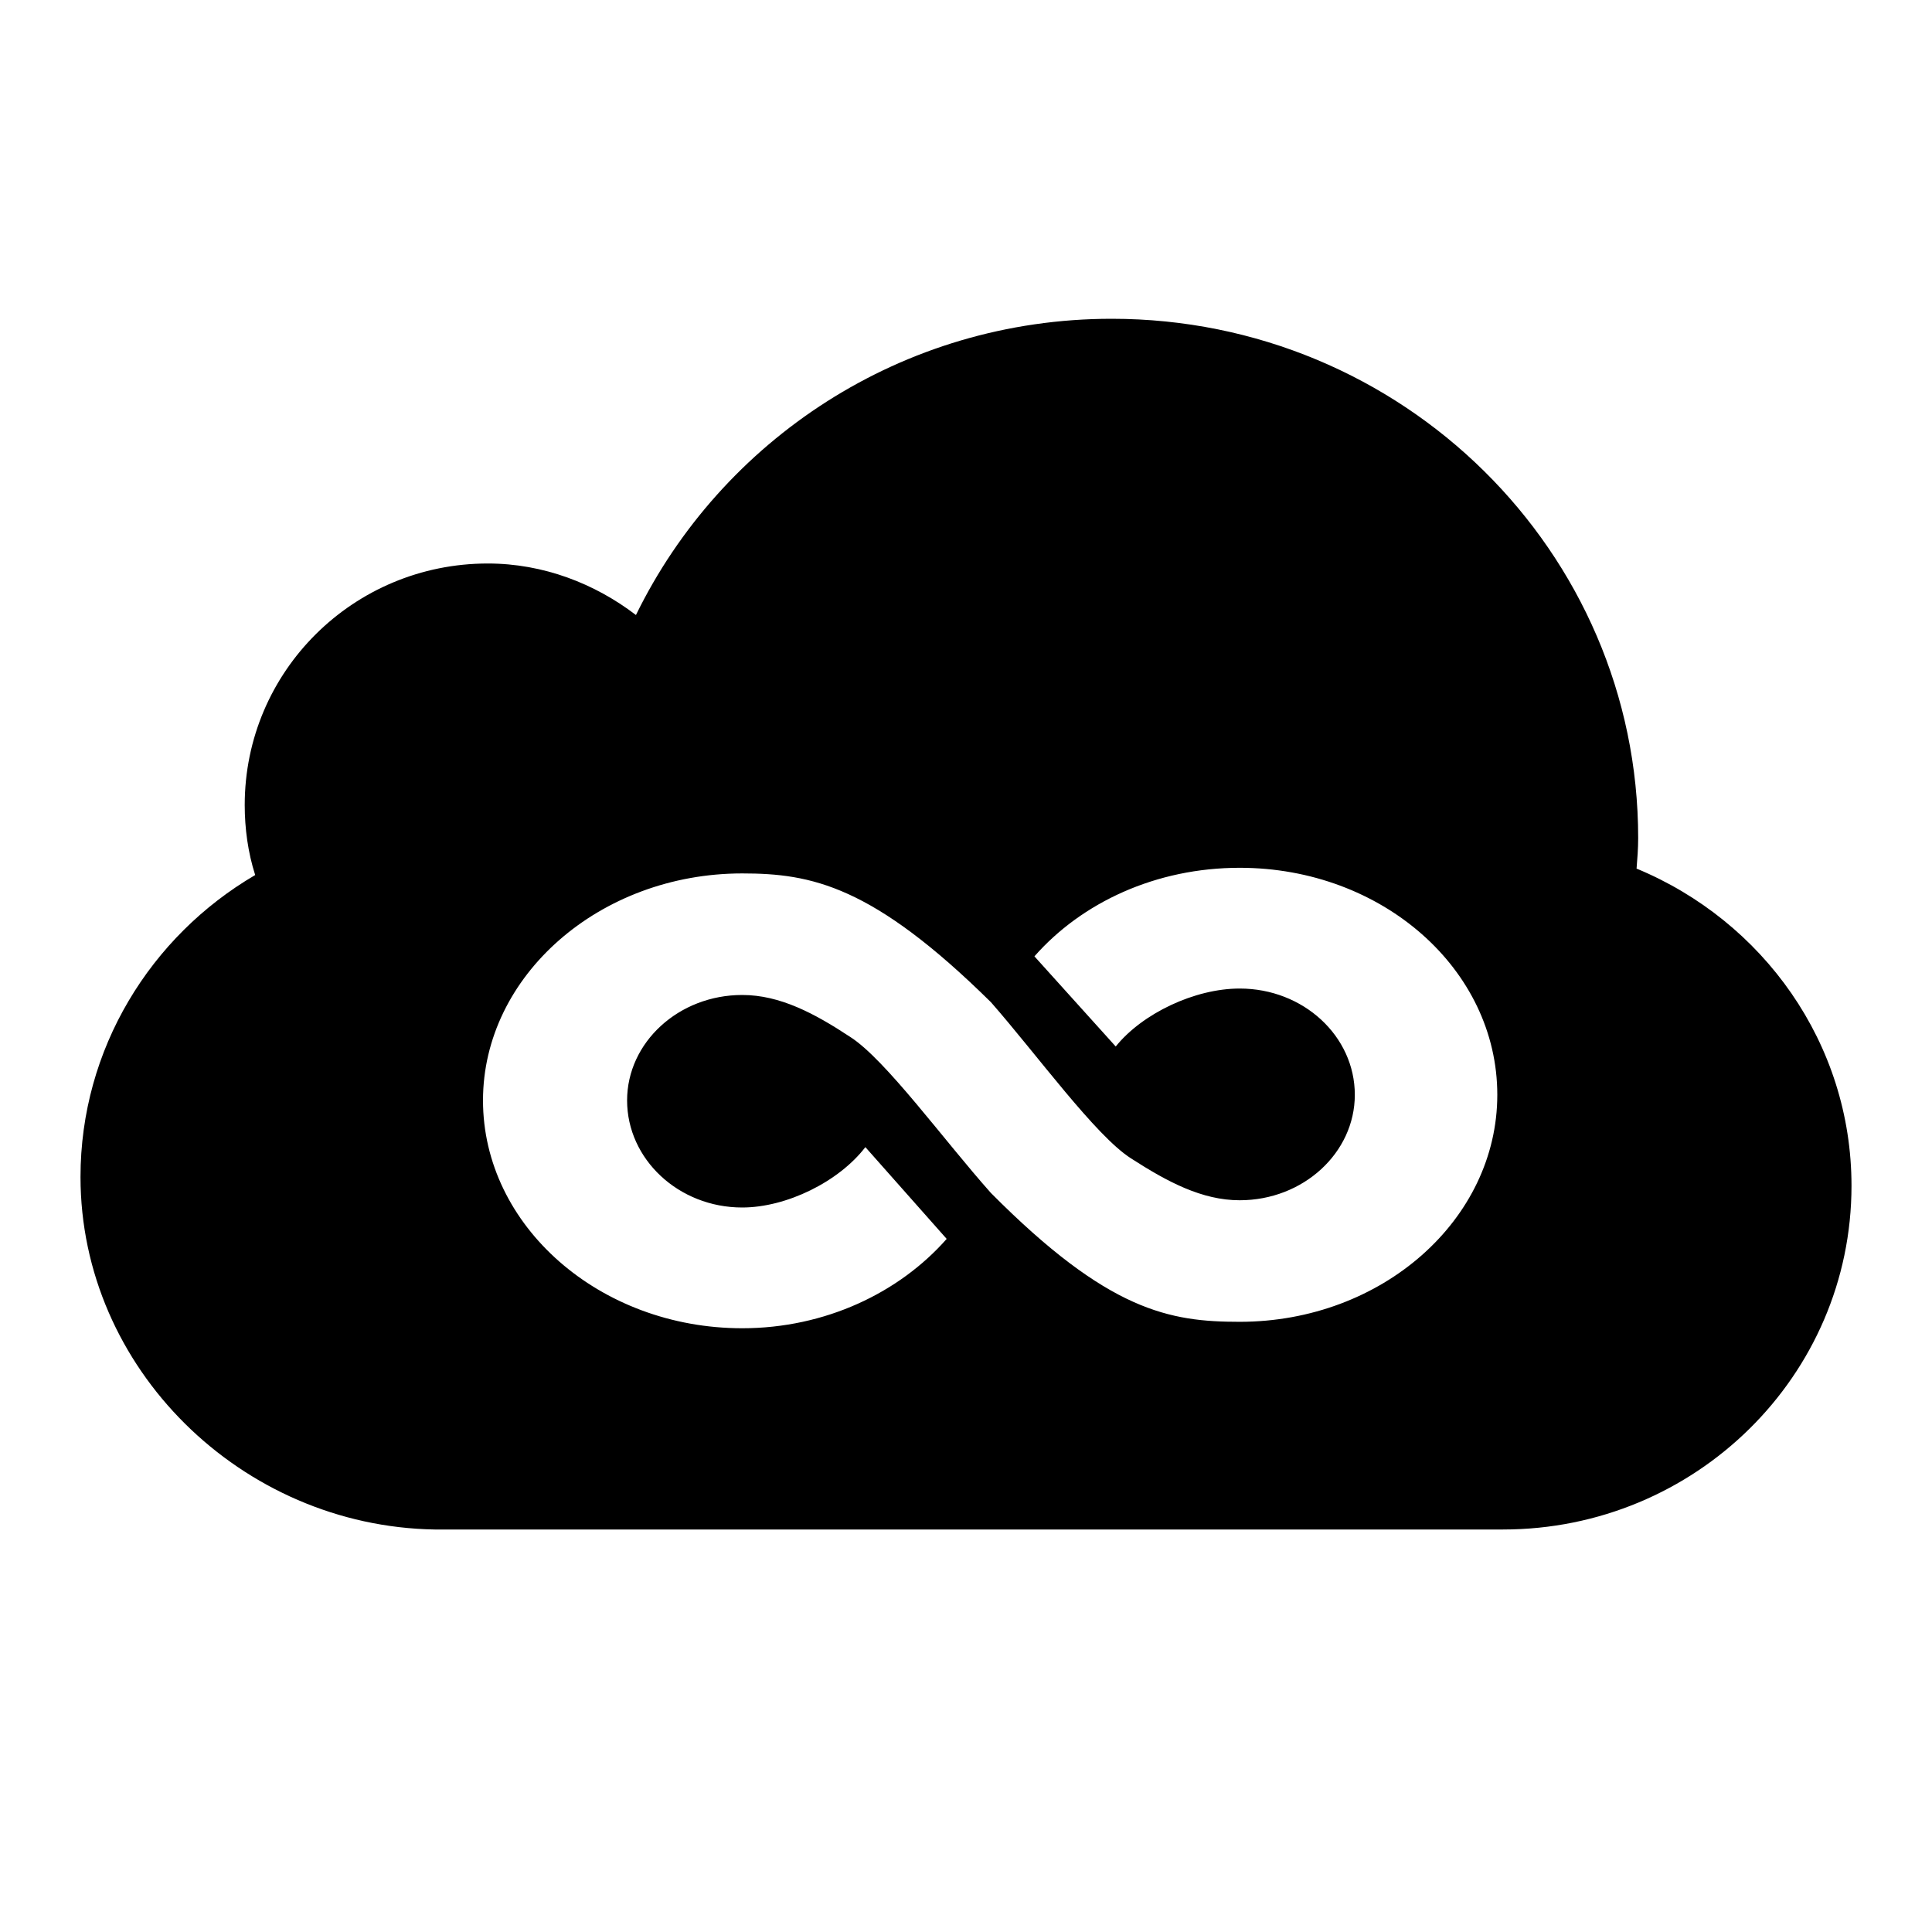
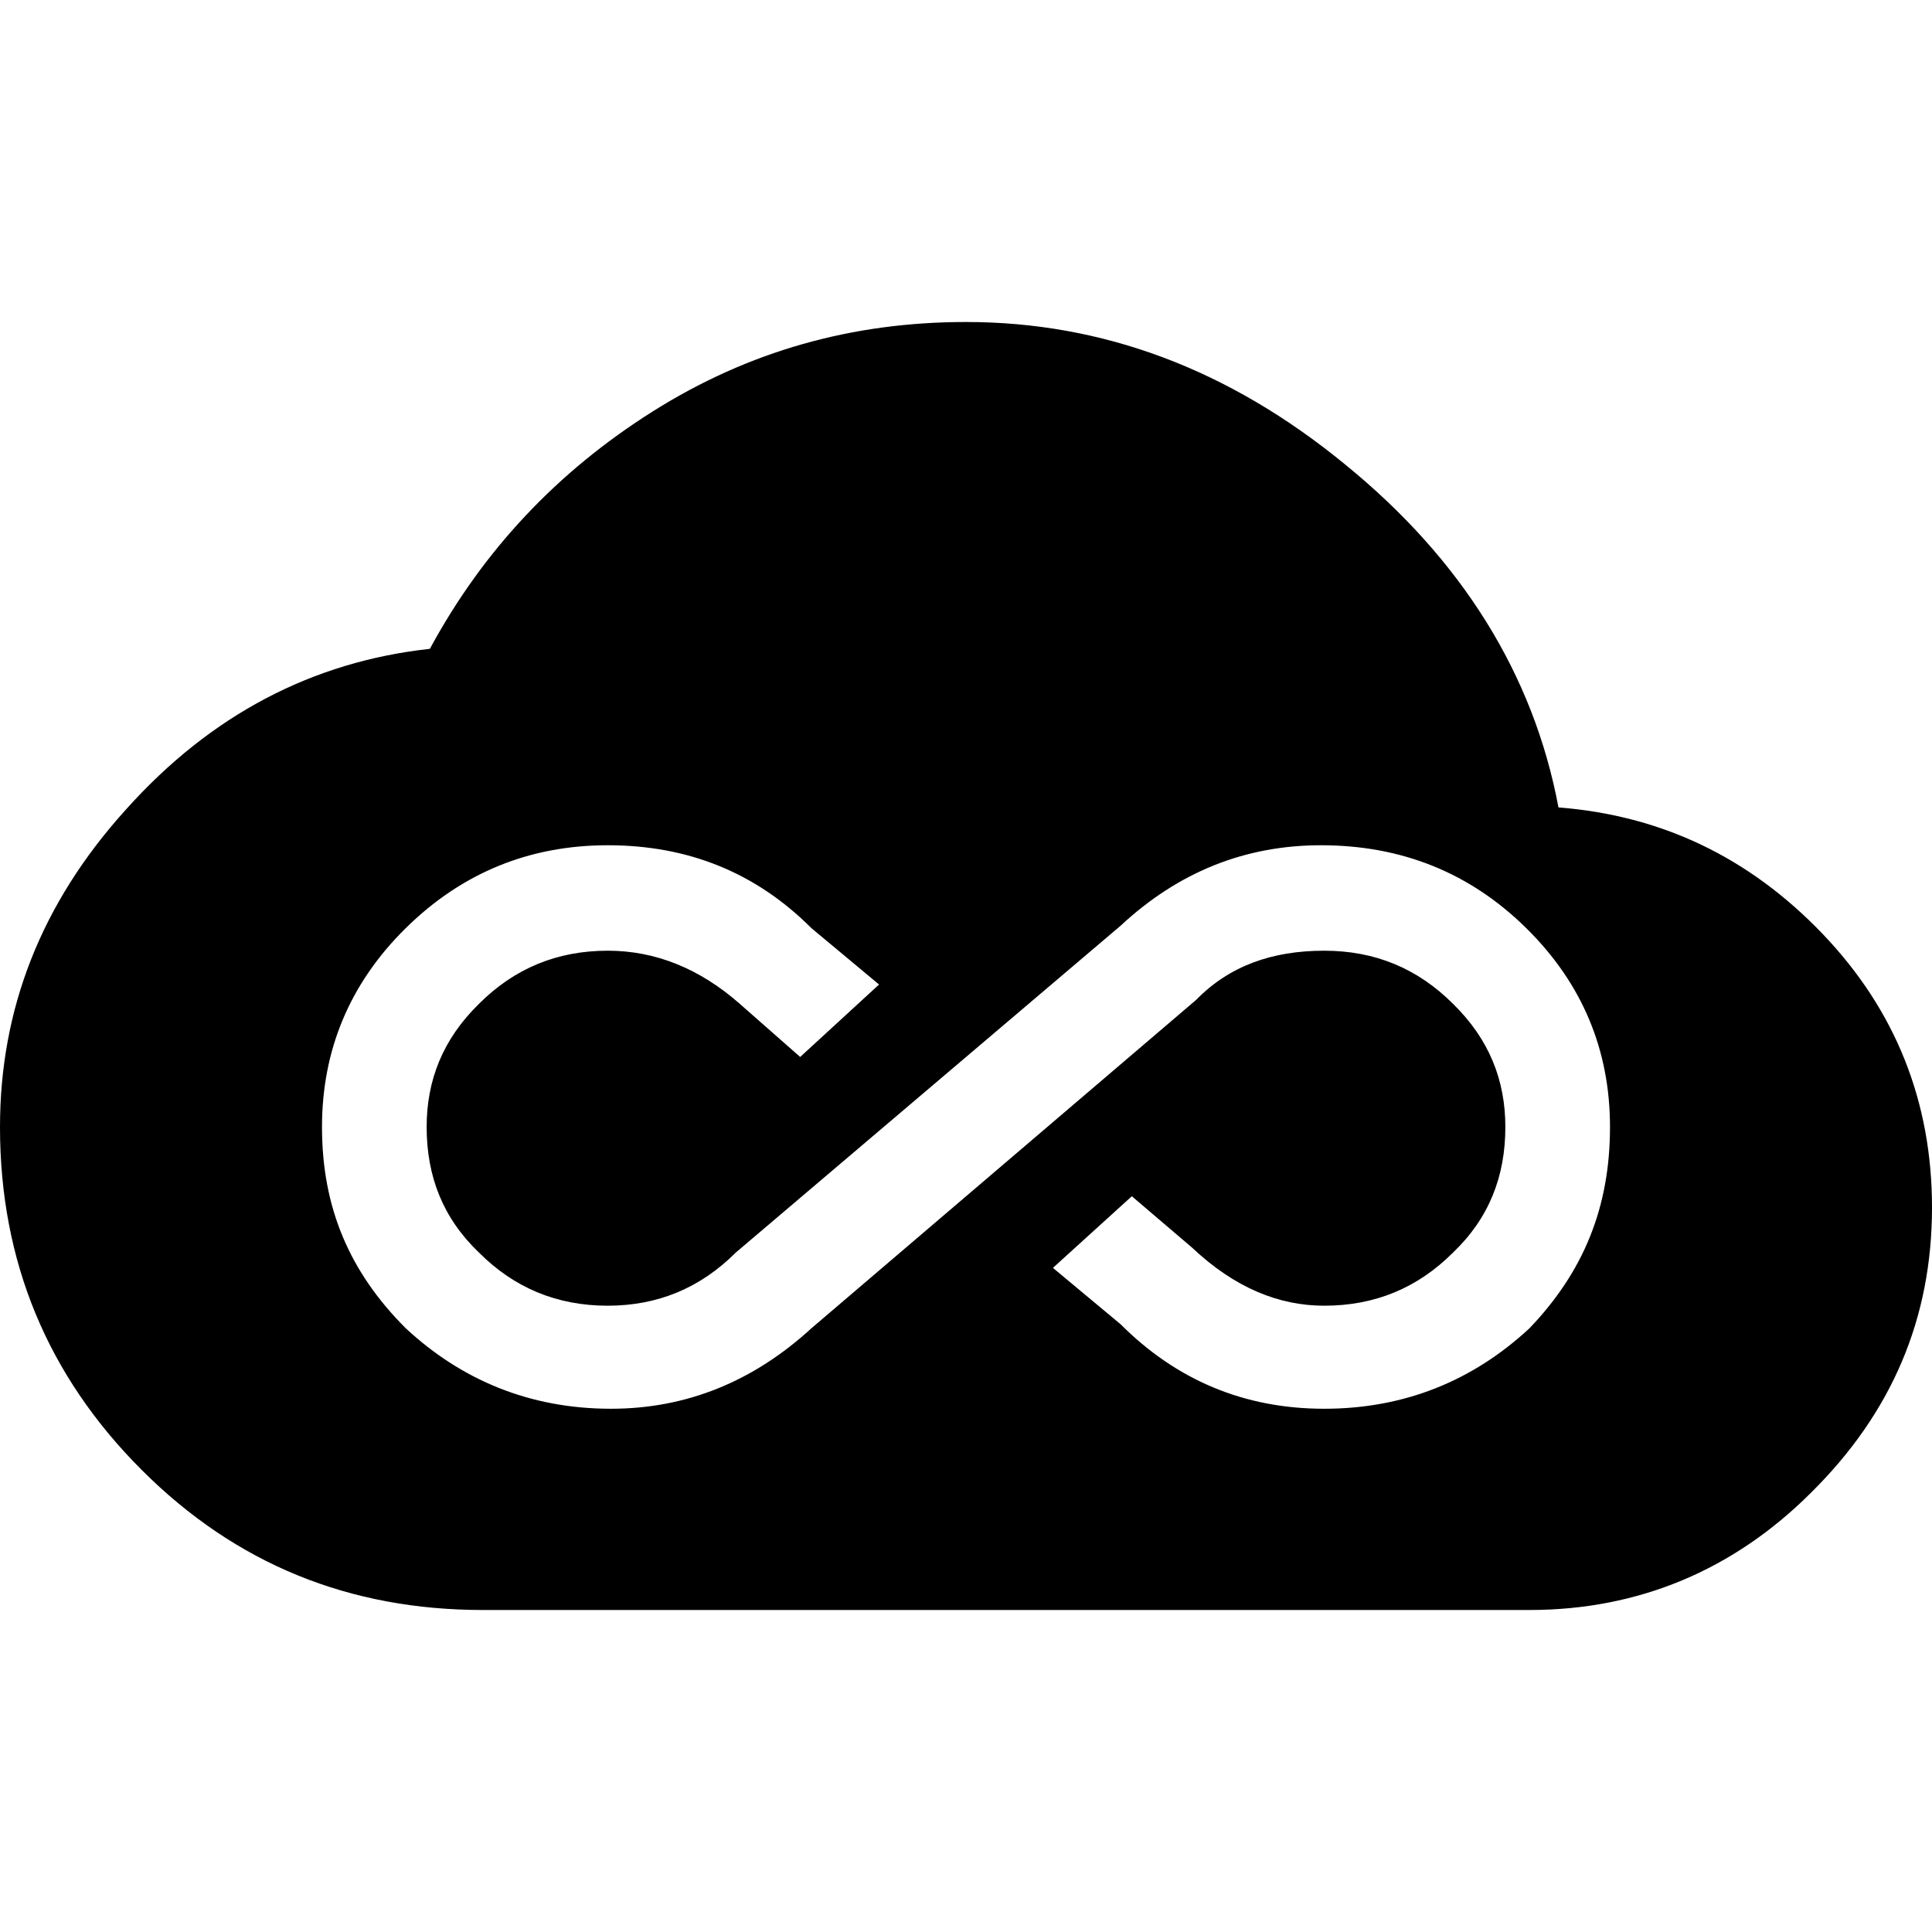
<svg xmlns="http://www.w3.org/2000/svg" version="1.1" width="24" height="24" viewBox="0 0 24 24">
-   <path d="M20.33,10.79C21.9,11.44 23,12.96 23,14.73C23,17.09 21.06,19 18.67,19H5.4C3,18.96 1,17 1,14.62C1,13.03 1.87,11.63 3.17,10.87C3.08,10.59 3.04,10.29 3.04,10C3.04,8.34 4.39,7 6.06,7C6.75,7 7.39,7.25 7.9,7.64C8.96,5.47 11.2,3.96 13.81,3.96C17.42,3.96 20.35,6.85 20.35,10.41C20.35,10.54 20.34,10.67 20.33,10.79M9.22,10.85C7.45,10.85 6,12.12 6,13.67C6,15.23 7.45,16.5 9.22,16.5C10.25,16.5 11.17,16.06 11.76,15.39L10.75,14.25C10.42,14.68 9.77,15 9.22,15C8.43,15 7.79,14.4 7.79,13.67C7.79,12.95 8.43,12.36 9.22,12.36C9.69,12.36 10.12,12.59 10.56,12.88C11,13.16 11.73,14.17 12.31,14.82C13.77,16.29 14.53,16.42 15.4,16.42C17.17,16.42 18.6,15.15 18.6,13.6C18.6,12.04 17.17,10.78 15.4,10.78C14.36,10.78 13.44,11.21 12.85,11.88L13.86,13C14.19,12.59 14.84,12.28 15.4,12.28C16.19,12.28 16.83,12.87 16.83,13.6C16.83,14.32 16.19,14.91 15.4,14.91C14.93,14.91 14.5,14.68 14.05,14.39C13.61,14.11 12.88,13.1 12.31,12.45C10.84,11 10.08,10.85 9.22,10.85Z" />
+   <path d="M16.45,17.5C17.45,17.5 18.3,17.15 19,16.5C19.67,15.8 20,15 20,14C20,13.05 19.66,12.22 18.96,11.53C18.26,10.84 17.41,10.5 16.41,10.5C15.47,10.5 14.64,10.83 13.92,11.5L9.14,15.56C8.7,16 8.17,16.22 7.55,16.22C6.92,16.22 6.39,16 5.95,15.56C5.5,15.13 5.3,14.61 5.3,14C5.3,13.42 5.5,12.91 5.95,12.47C6.39,12.03 6.92,11.81 7.55,11.81C8.14,11.81 8.69,12.03 9.19,12.47L9.94,13.13L10.92,12.23L10.08,11.53C9.39,10.84 8.55,10.5 7.55,10.5C6.58,10.5 5.74,10.84 5.04,11.53C4.34,12.22 4,13.05 4,14C4,15 4.34,15.8 5.04,16.5C5.74,17.15 6.59,17.5 7.59,17.5C8.53,17.5 9.36,17.16 10.08,16.5L14.86,12.42C15.27,12 15.8,11.81 16.45,11.81C17.08,11.81 17.61,12.03 18.05,12.47C18.5,12.91 18.7,13.42 18.7,14C18.7,14.61 18.5,15.13 18.05,15.56C17.61,16 17.08,16.22 16.45,16.22C15.89,16.22 15.34,16 14.81,15.5L14.06,14.86L13.08,15.75L13.92,16.45C14.61,17.14 15.45,17.5 16.45,17.5M19.36,10.03C20.64,10.13 21.73,10.65 22.64,11.6C23.55,12.55 24,13.69 24,15C24,16.38 23.5,17.55 22.5,18.54C21.54,19.5 20.36,20 19,20H6C4.34,20 2.93,19.43 1.76,18.26C0.59,17.09 0,15.67 0,14C0,12.55 0.5,11.23 1.57,10.05C2.62,8.88 3.88,8.22 5.34,8.06C6,6.84 6.92,5.86 8.11,5.11C9.3,4.36 10.59,4 12,4C13.69,4 15.26,4.58 16.71,5.77C18.16,6.95 19.05,8.38 19.36,10.03Z" />
</svg>
